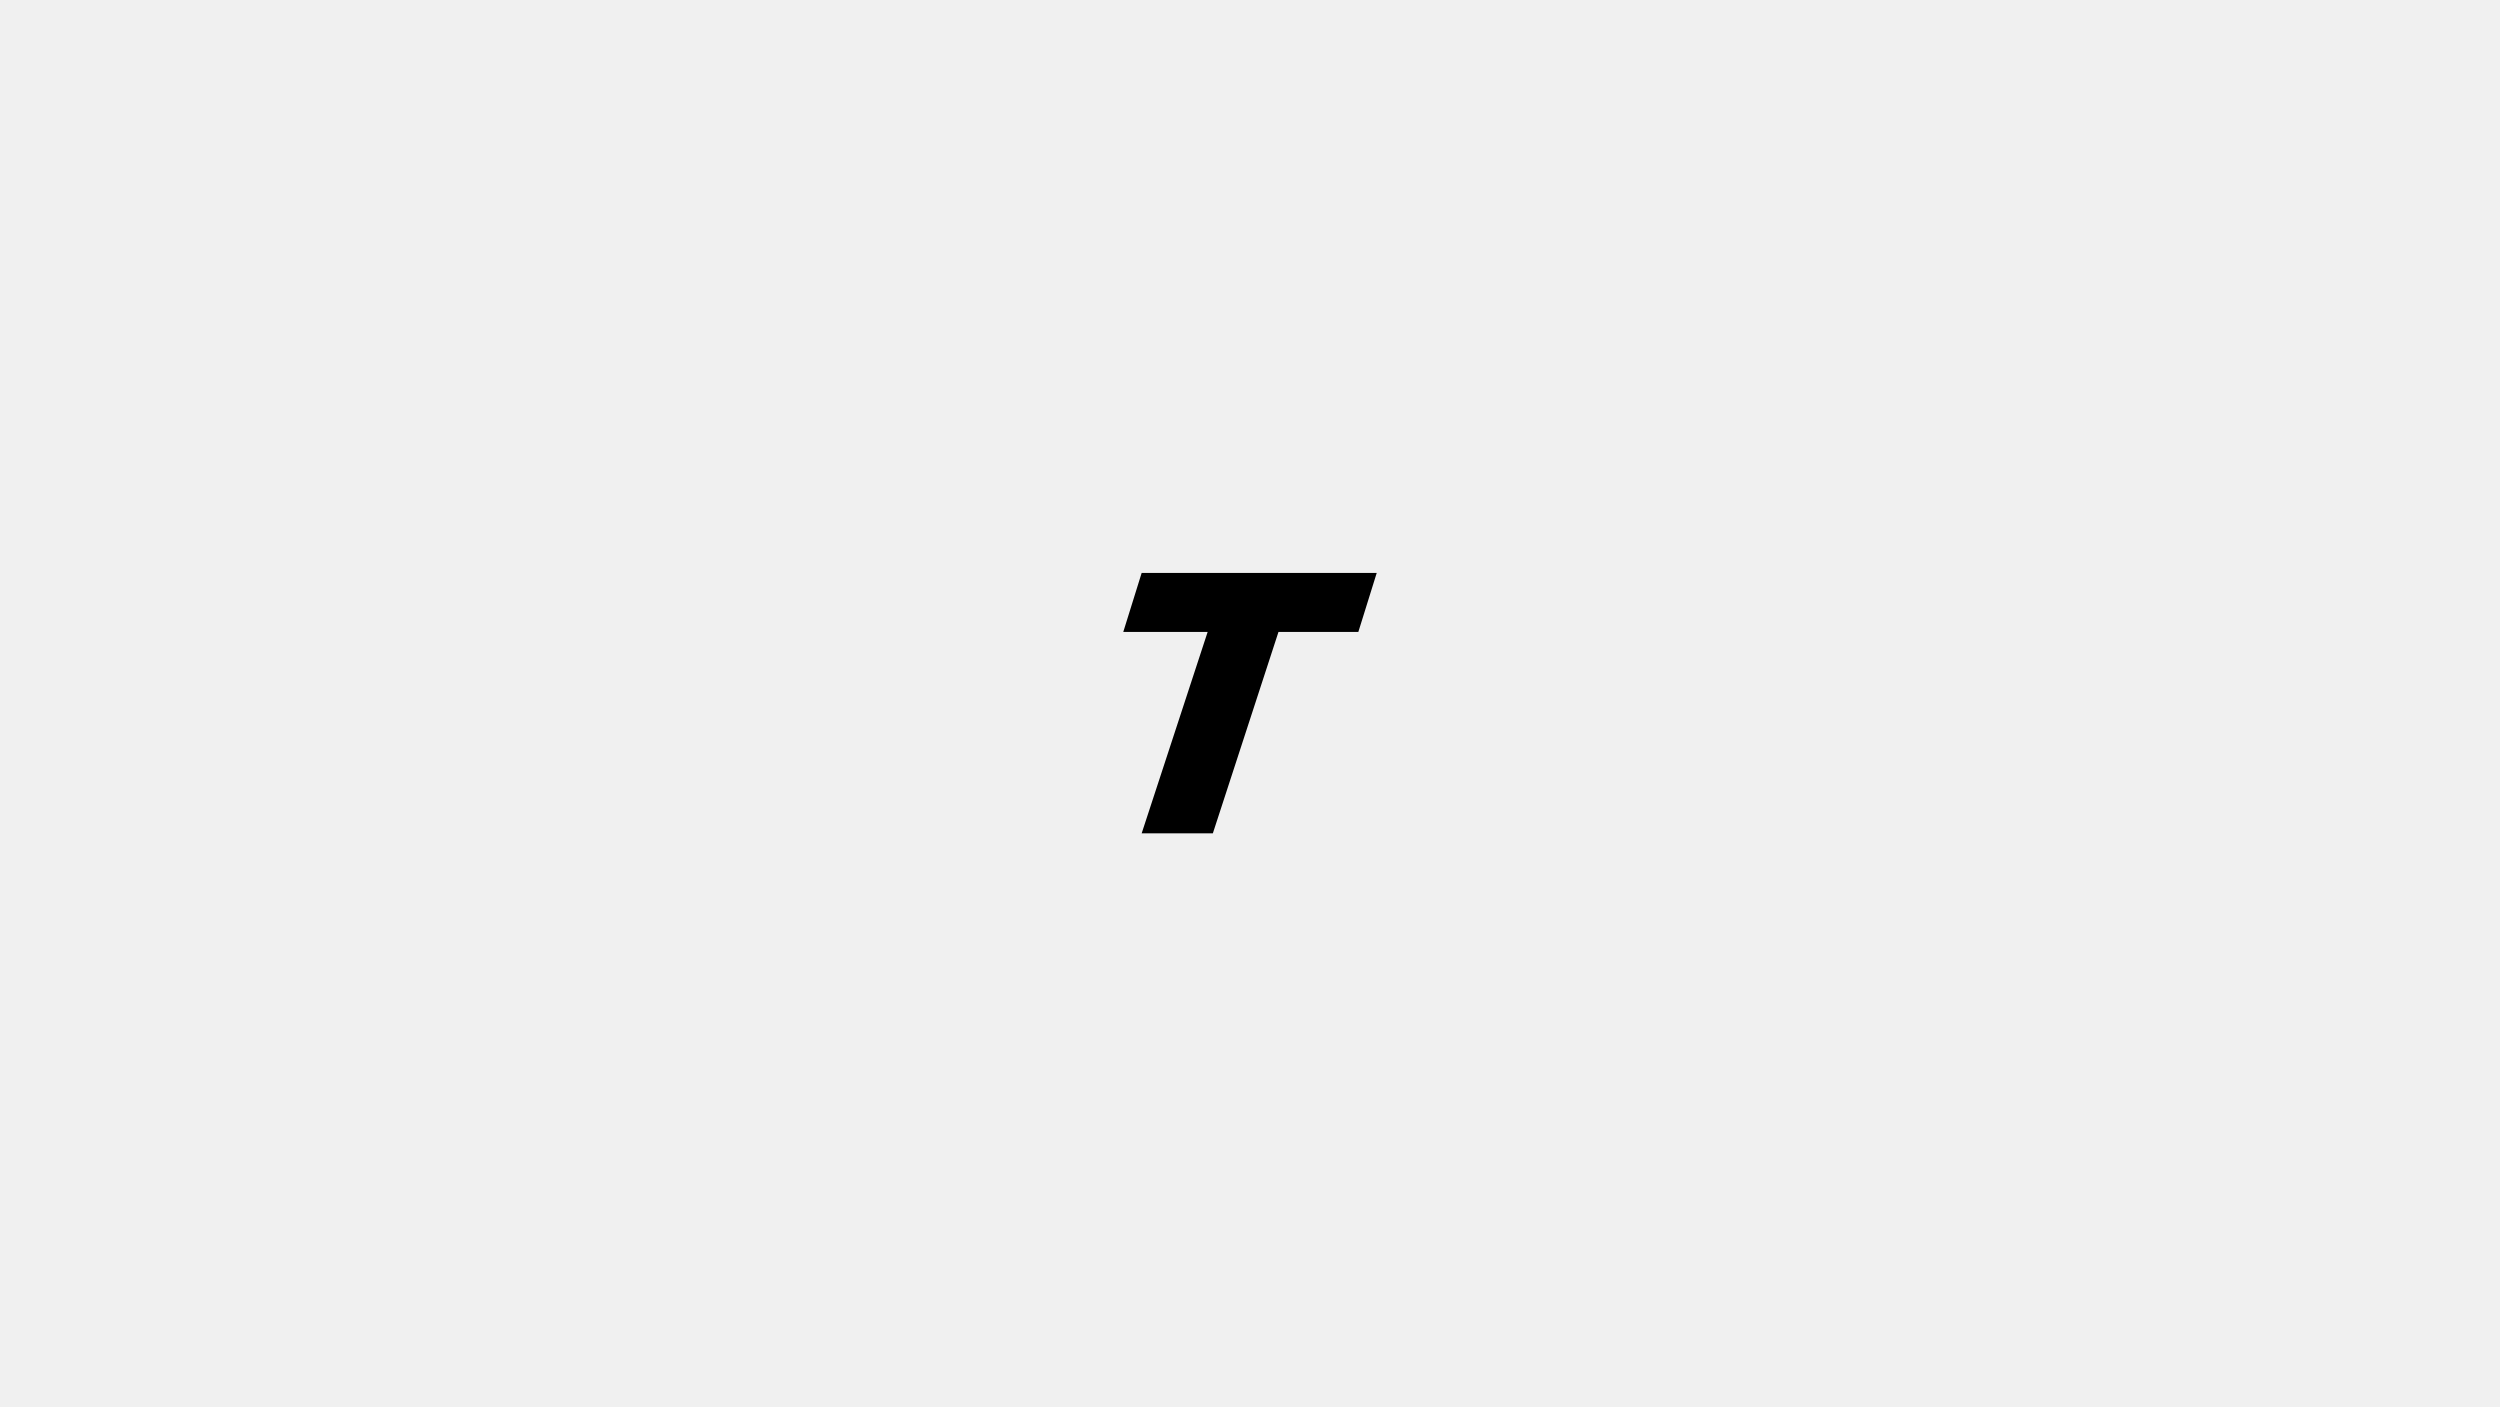
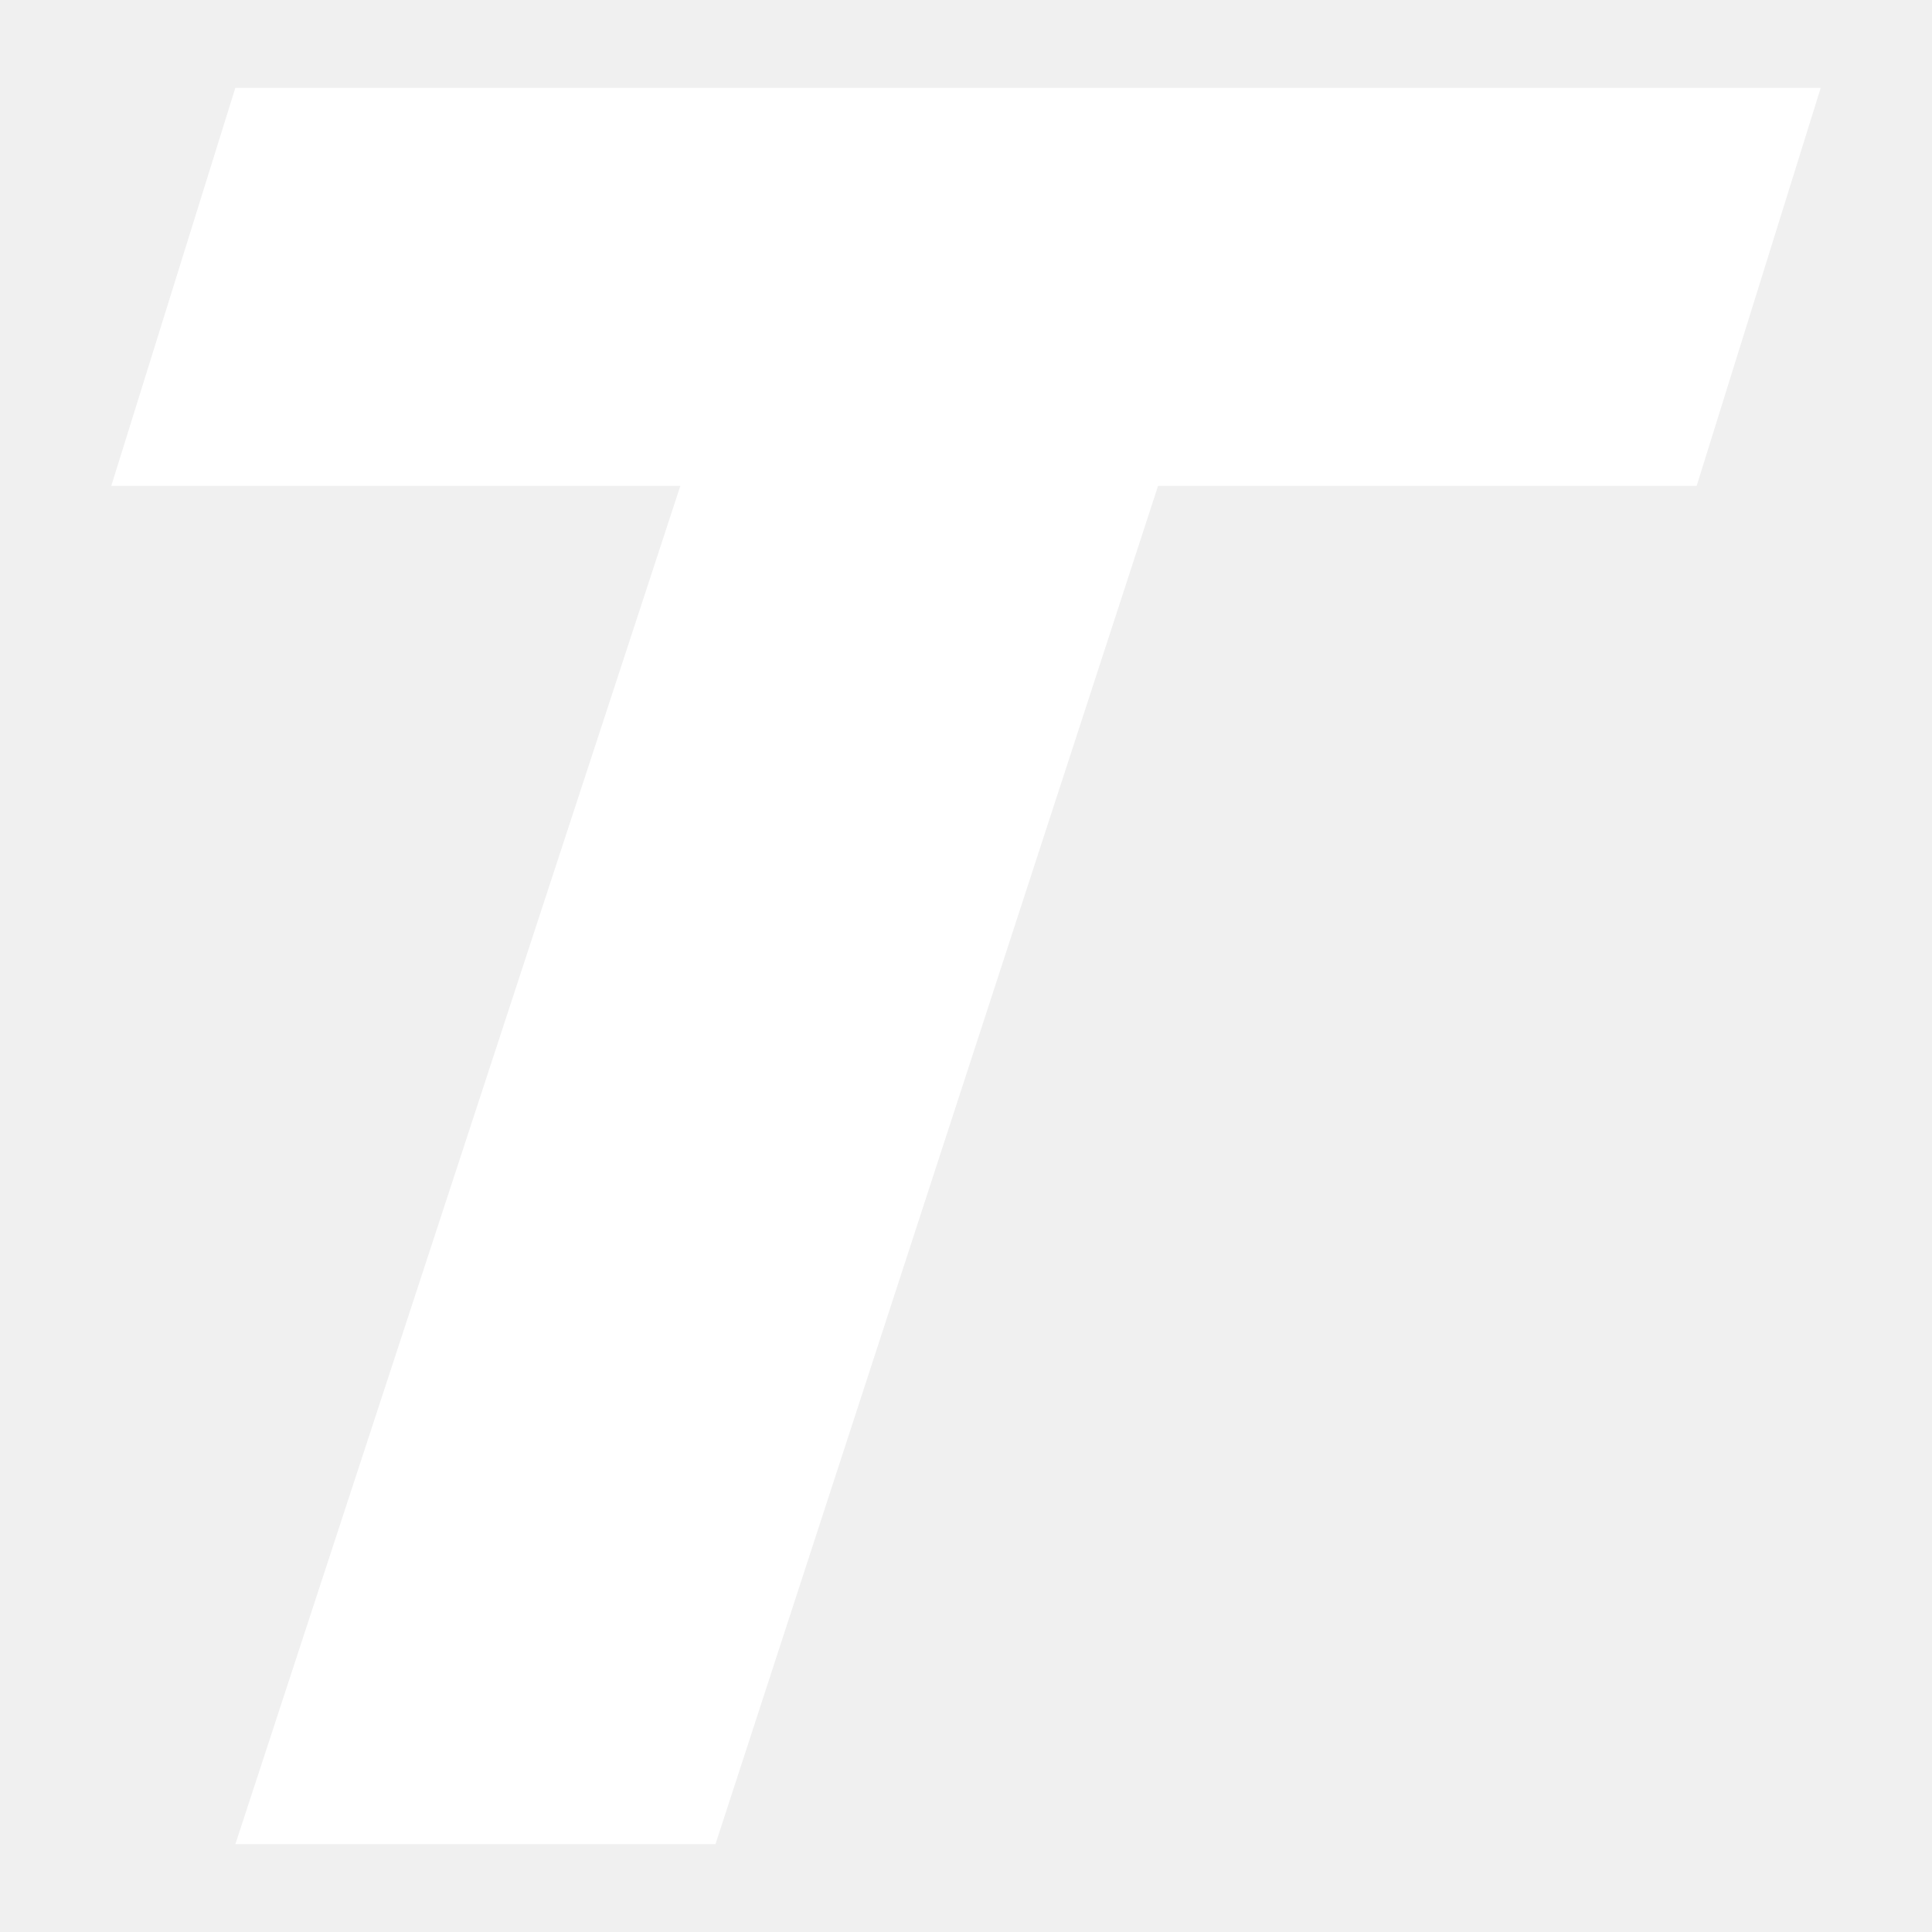
- <svg xmlns="http://www.w3.org/2000/svg" id="Layer_1" data-name="Layer 1" viewBox="0 0 1920 1080">
-   <path d="M931.47,640h-54.67l50.67-154.67h-64.8l14.13-45.33h180.53l-14.13,45.33h-61.33l-50.4,154.67Z" />
+ <svg xmlns="http://www.w3.org/2000/svg" id="Layer_1" data-name="Layer 1" viewBox="850 430 220 220">
+   <defs>
+     <style>
+       .cls-1 {
+         fill: #fff;
+       }
+     </style>
+   </defs>
+   <path class="cls-1" d="M931.47,640h-54.67l50.67-154.67h-64.8l14.13-45.33h180.53l-14.13,45.33h-61.33l-50.4,154.67Z" />
</svg>
